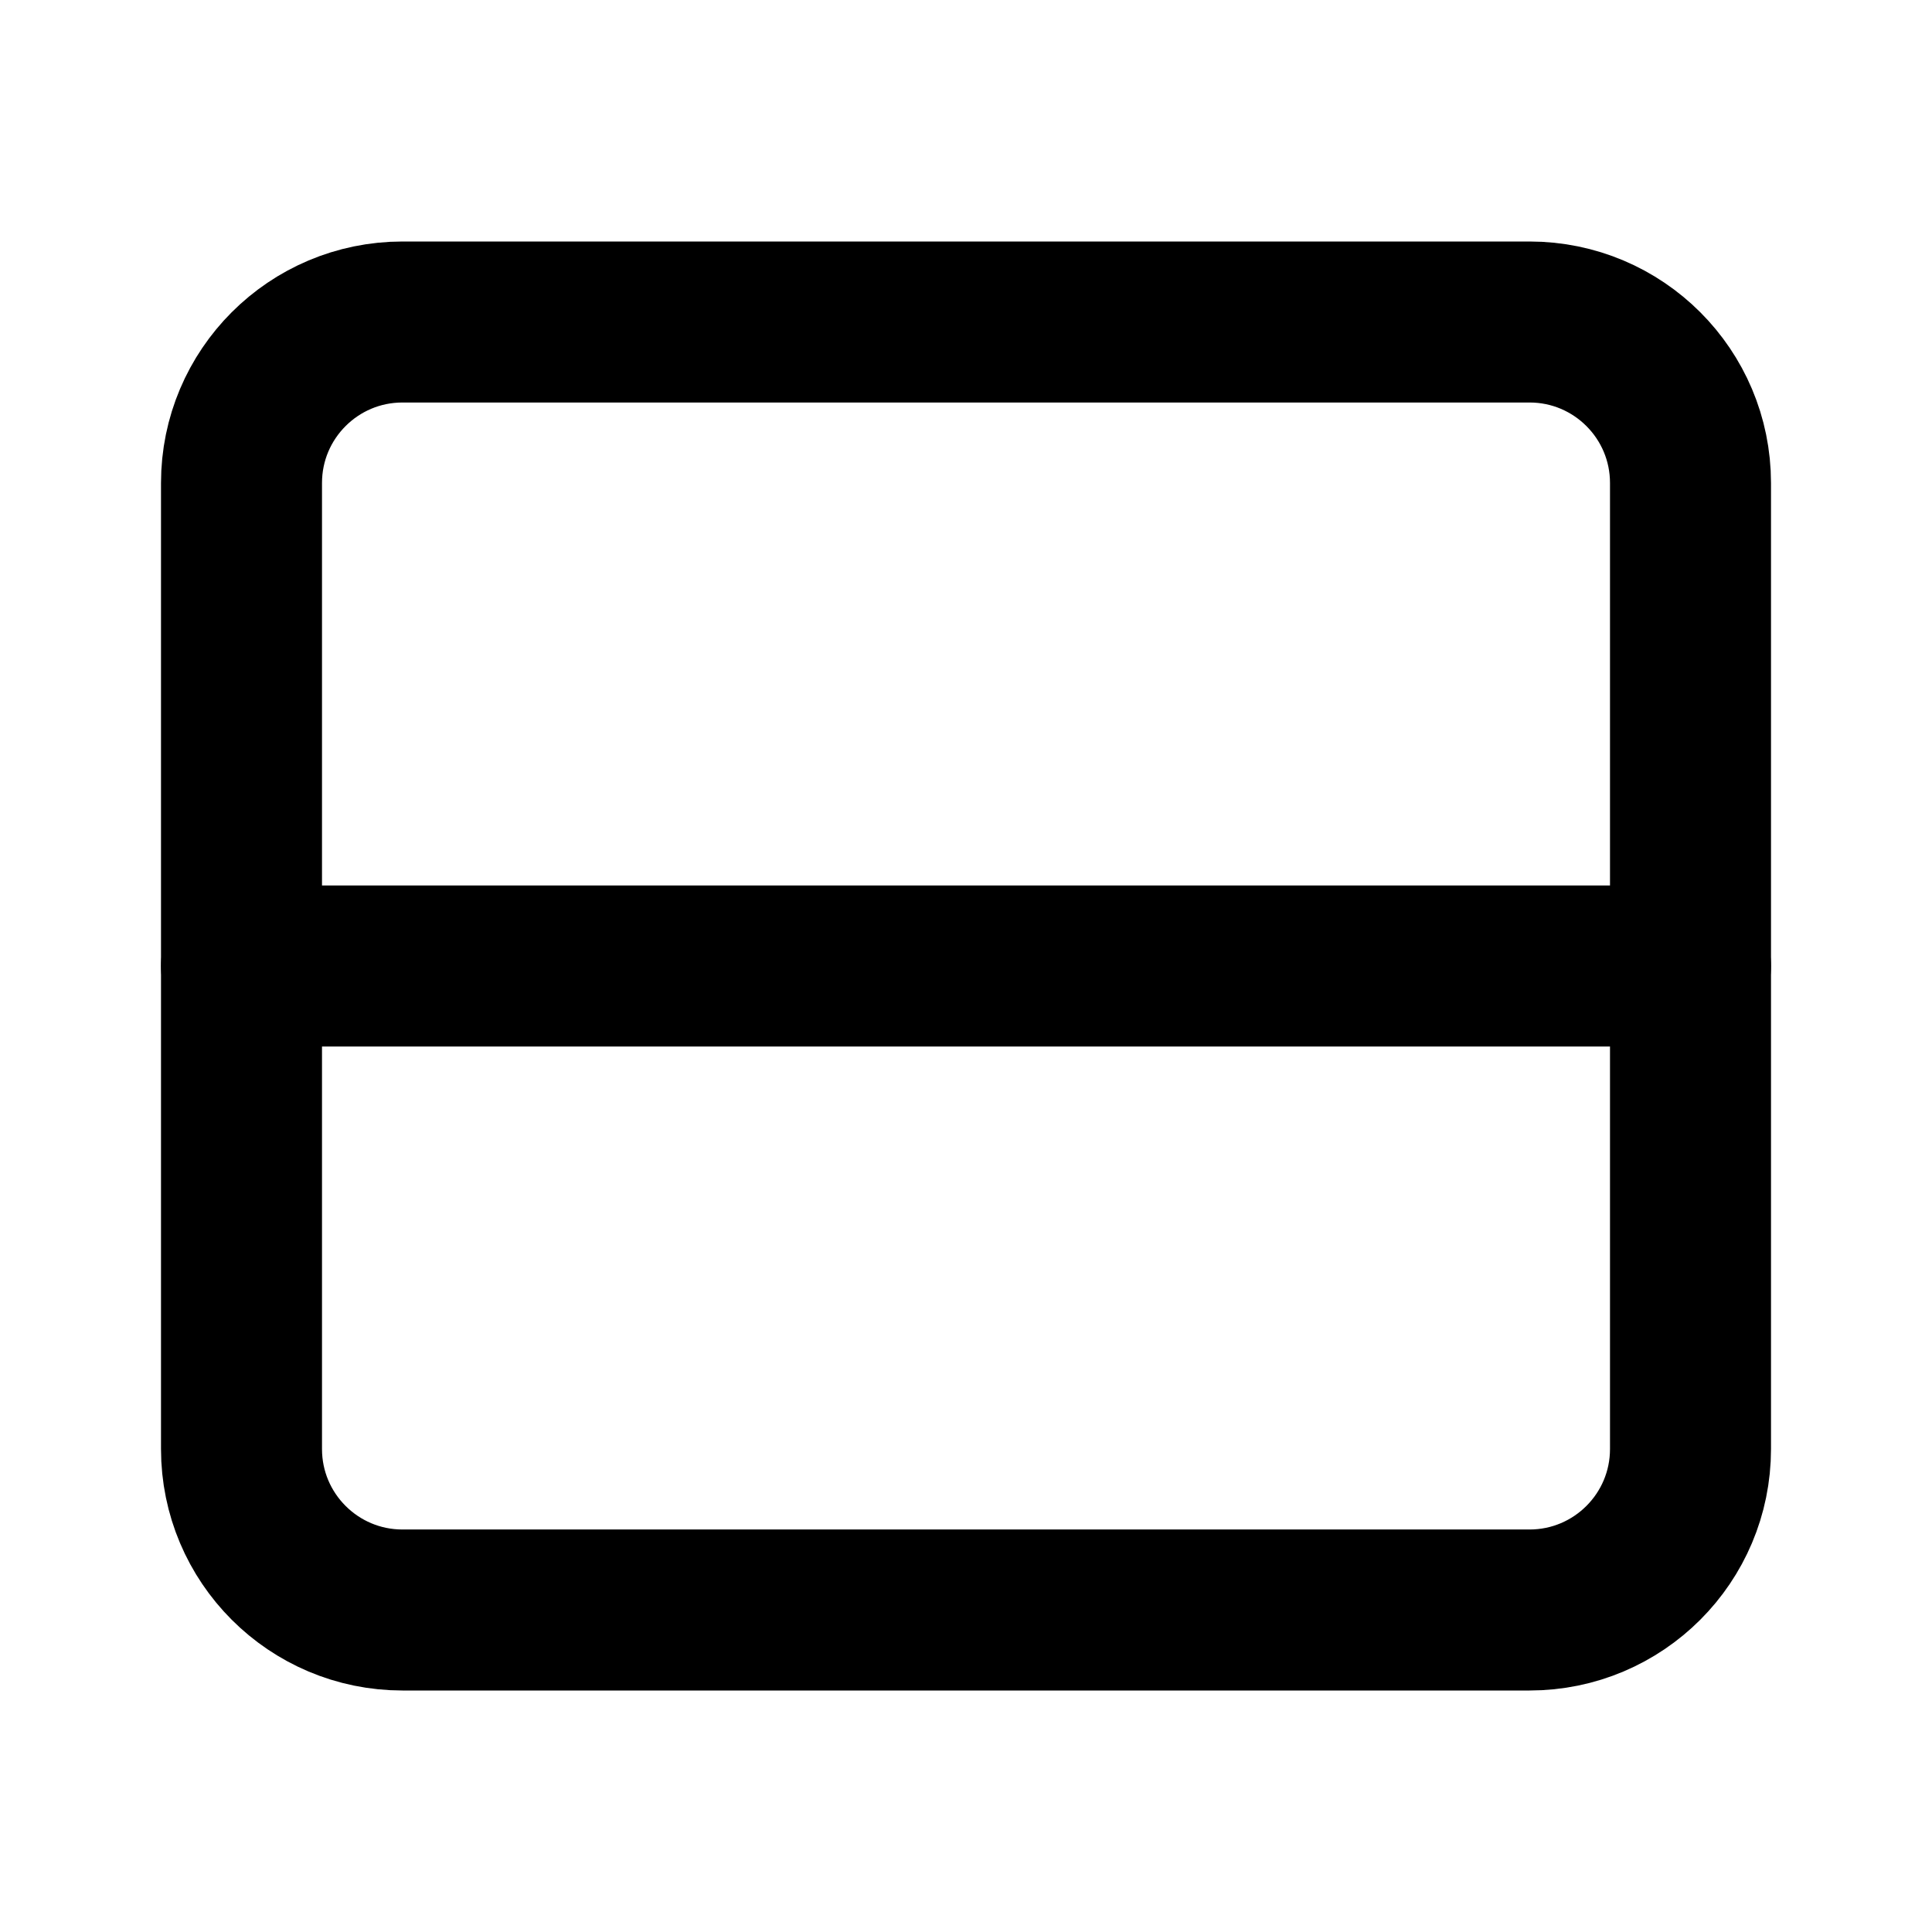
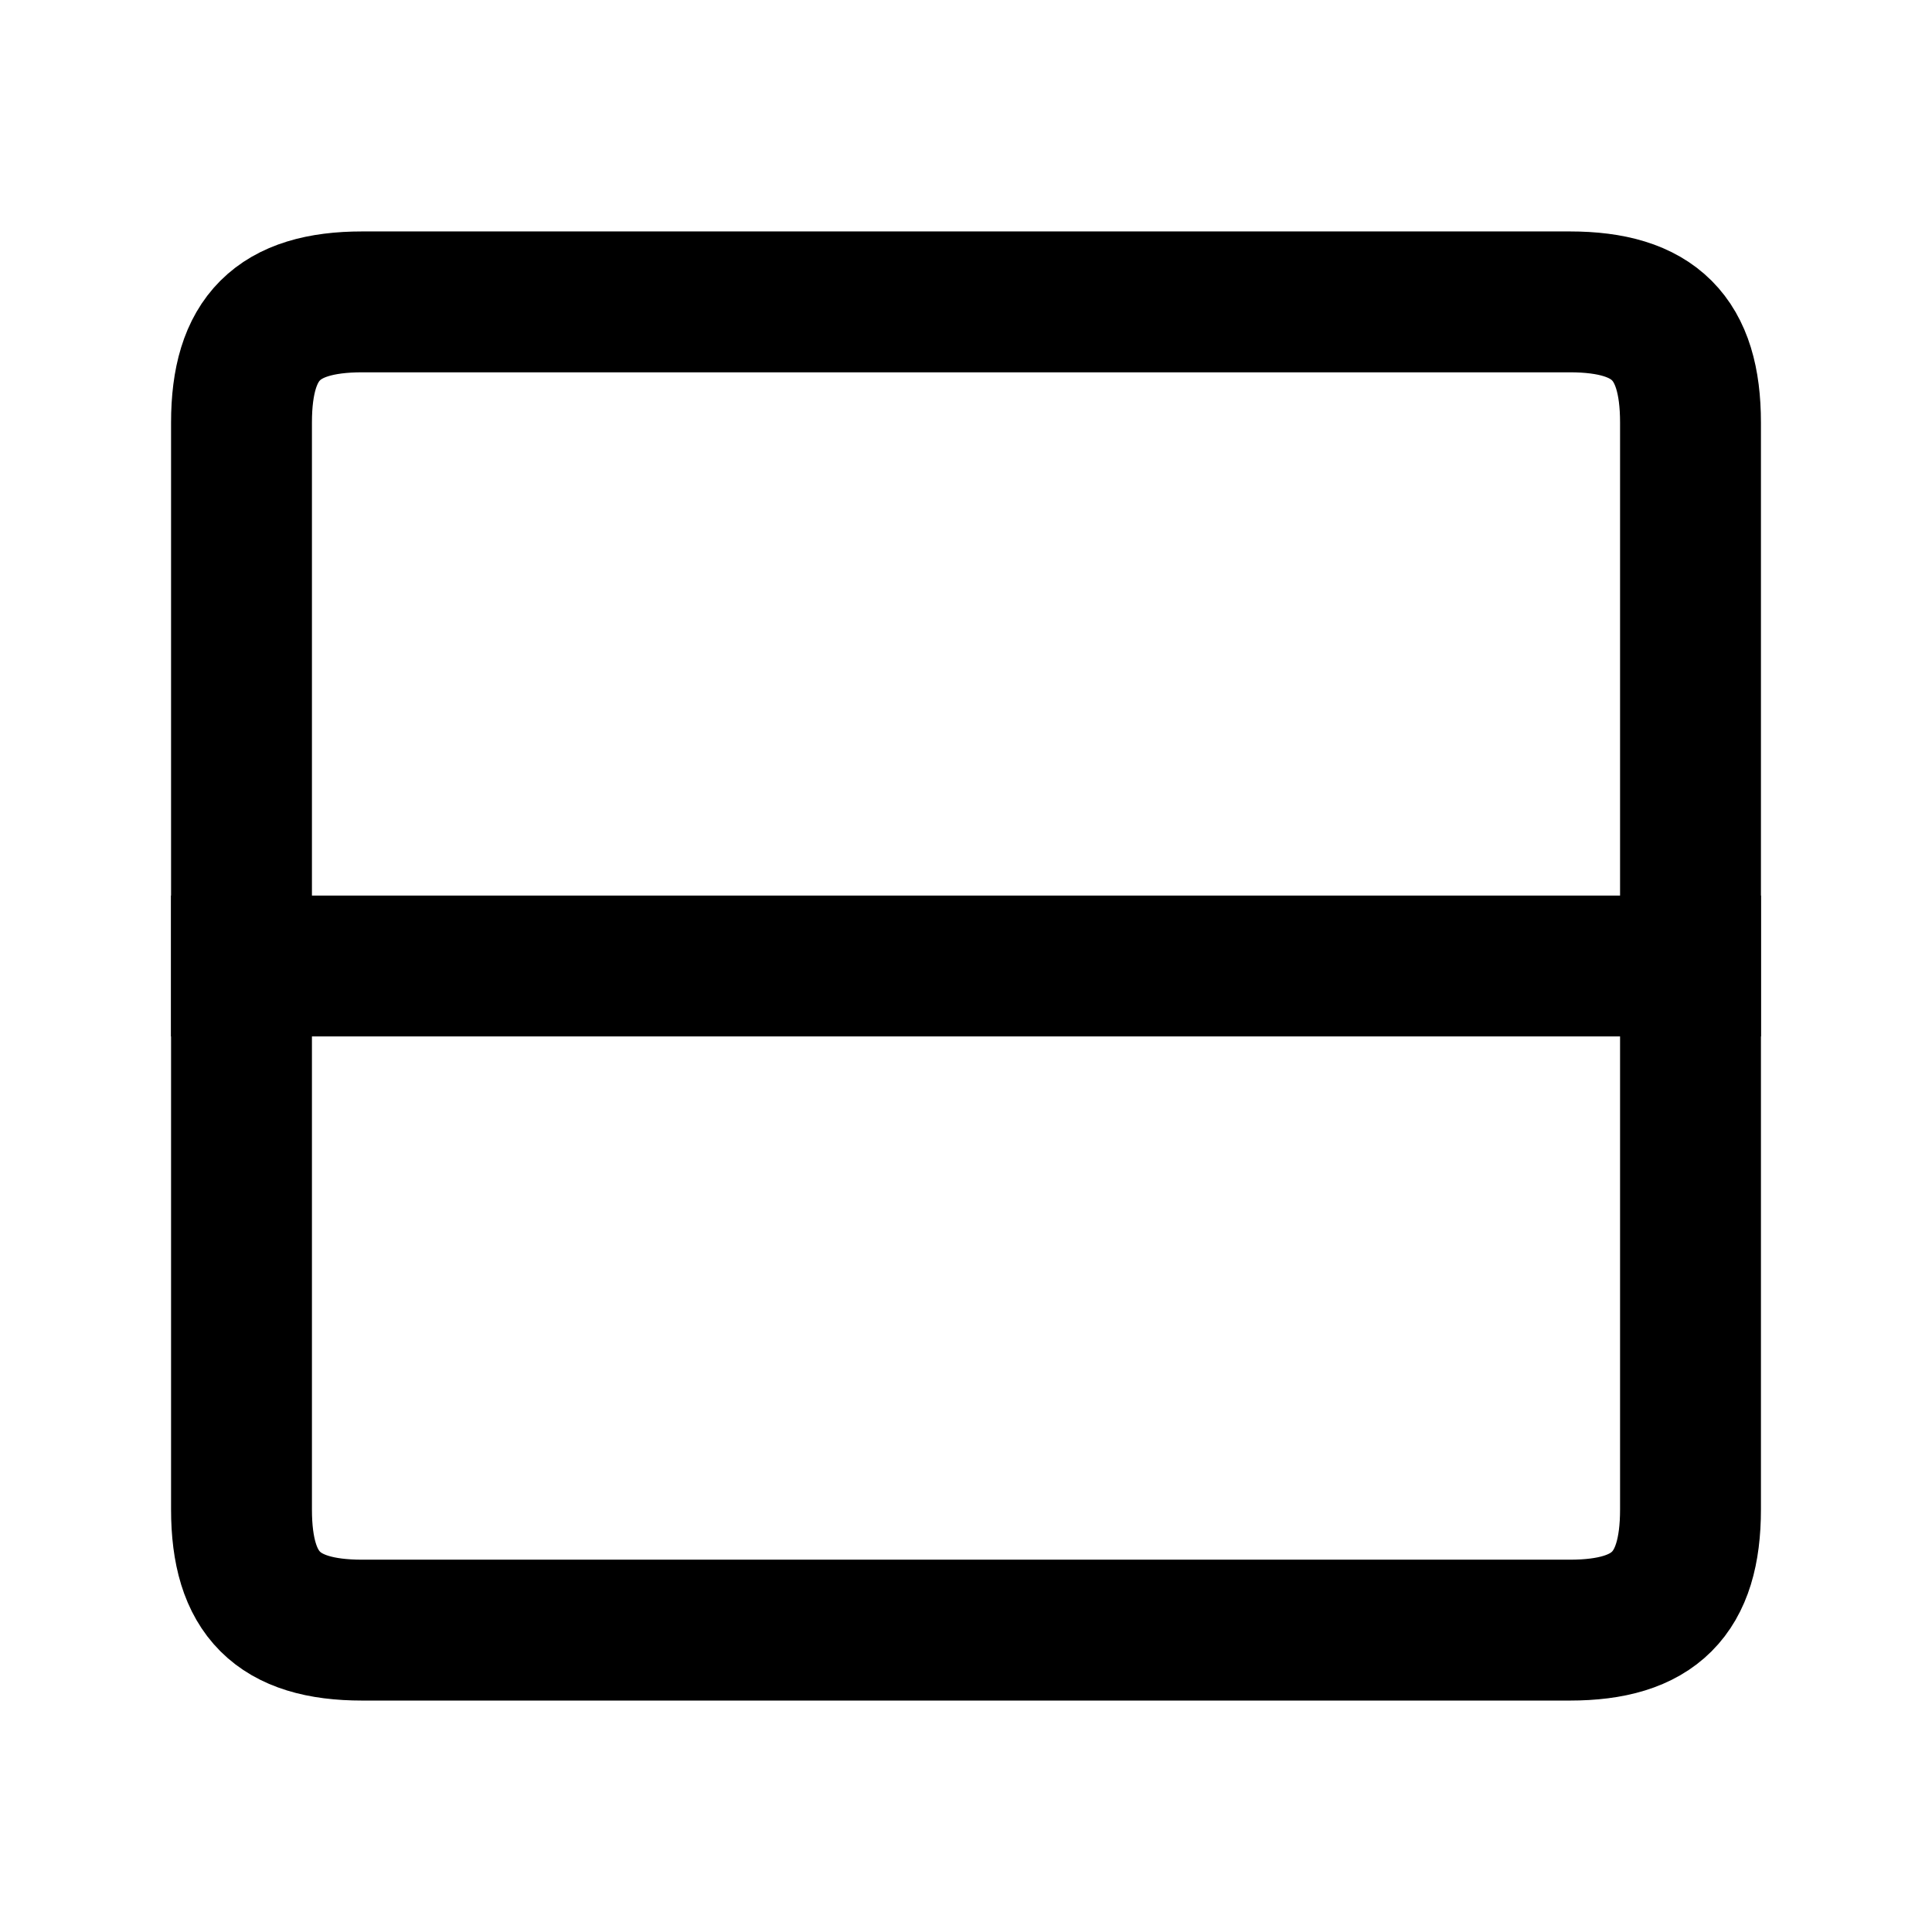
- <svg xmlns="http://www.w3.org/2000/svg" width="24" height="24" viewBox="0 0 24 24" fill="none" stroke="currentColor" stroke-width="2" stroke-linecap="round" stroke-linejoin="round">
-   <rect x="3" y="4" width="18" height="16" rx="2" />
-   <path d="M3 12h18" />
+ <svg xmlns="http://www.w3.org/2000/svg" width="24" height="24" viewBox="0 0 24 24" fill="none" stroke="currentColor" stroke-width="1.75" stroke-linecap="square" stroke-linejoin="round">
+   <path d="M4.5 3.75L19.5 3.75C20.55 3.75 21 4.2 21 5.25L21 18.75C21 19.8 20.55 20.25 19.5 20.25L4.5 20.25C3.45 20.25 3 19.8 3 18.75L3 5.25C3 4.2 3.45 3.75 4.5 3.75Z" />
+   <path class="accent" d="M3 12L21 12" />
</svg>
